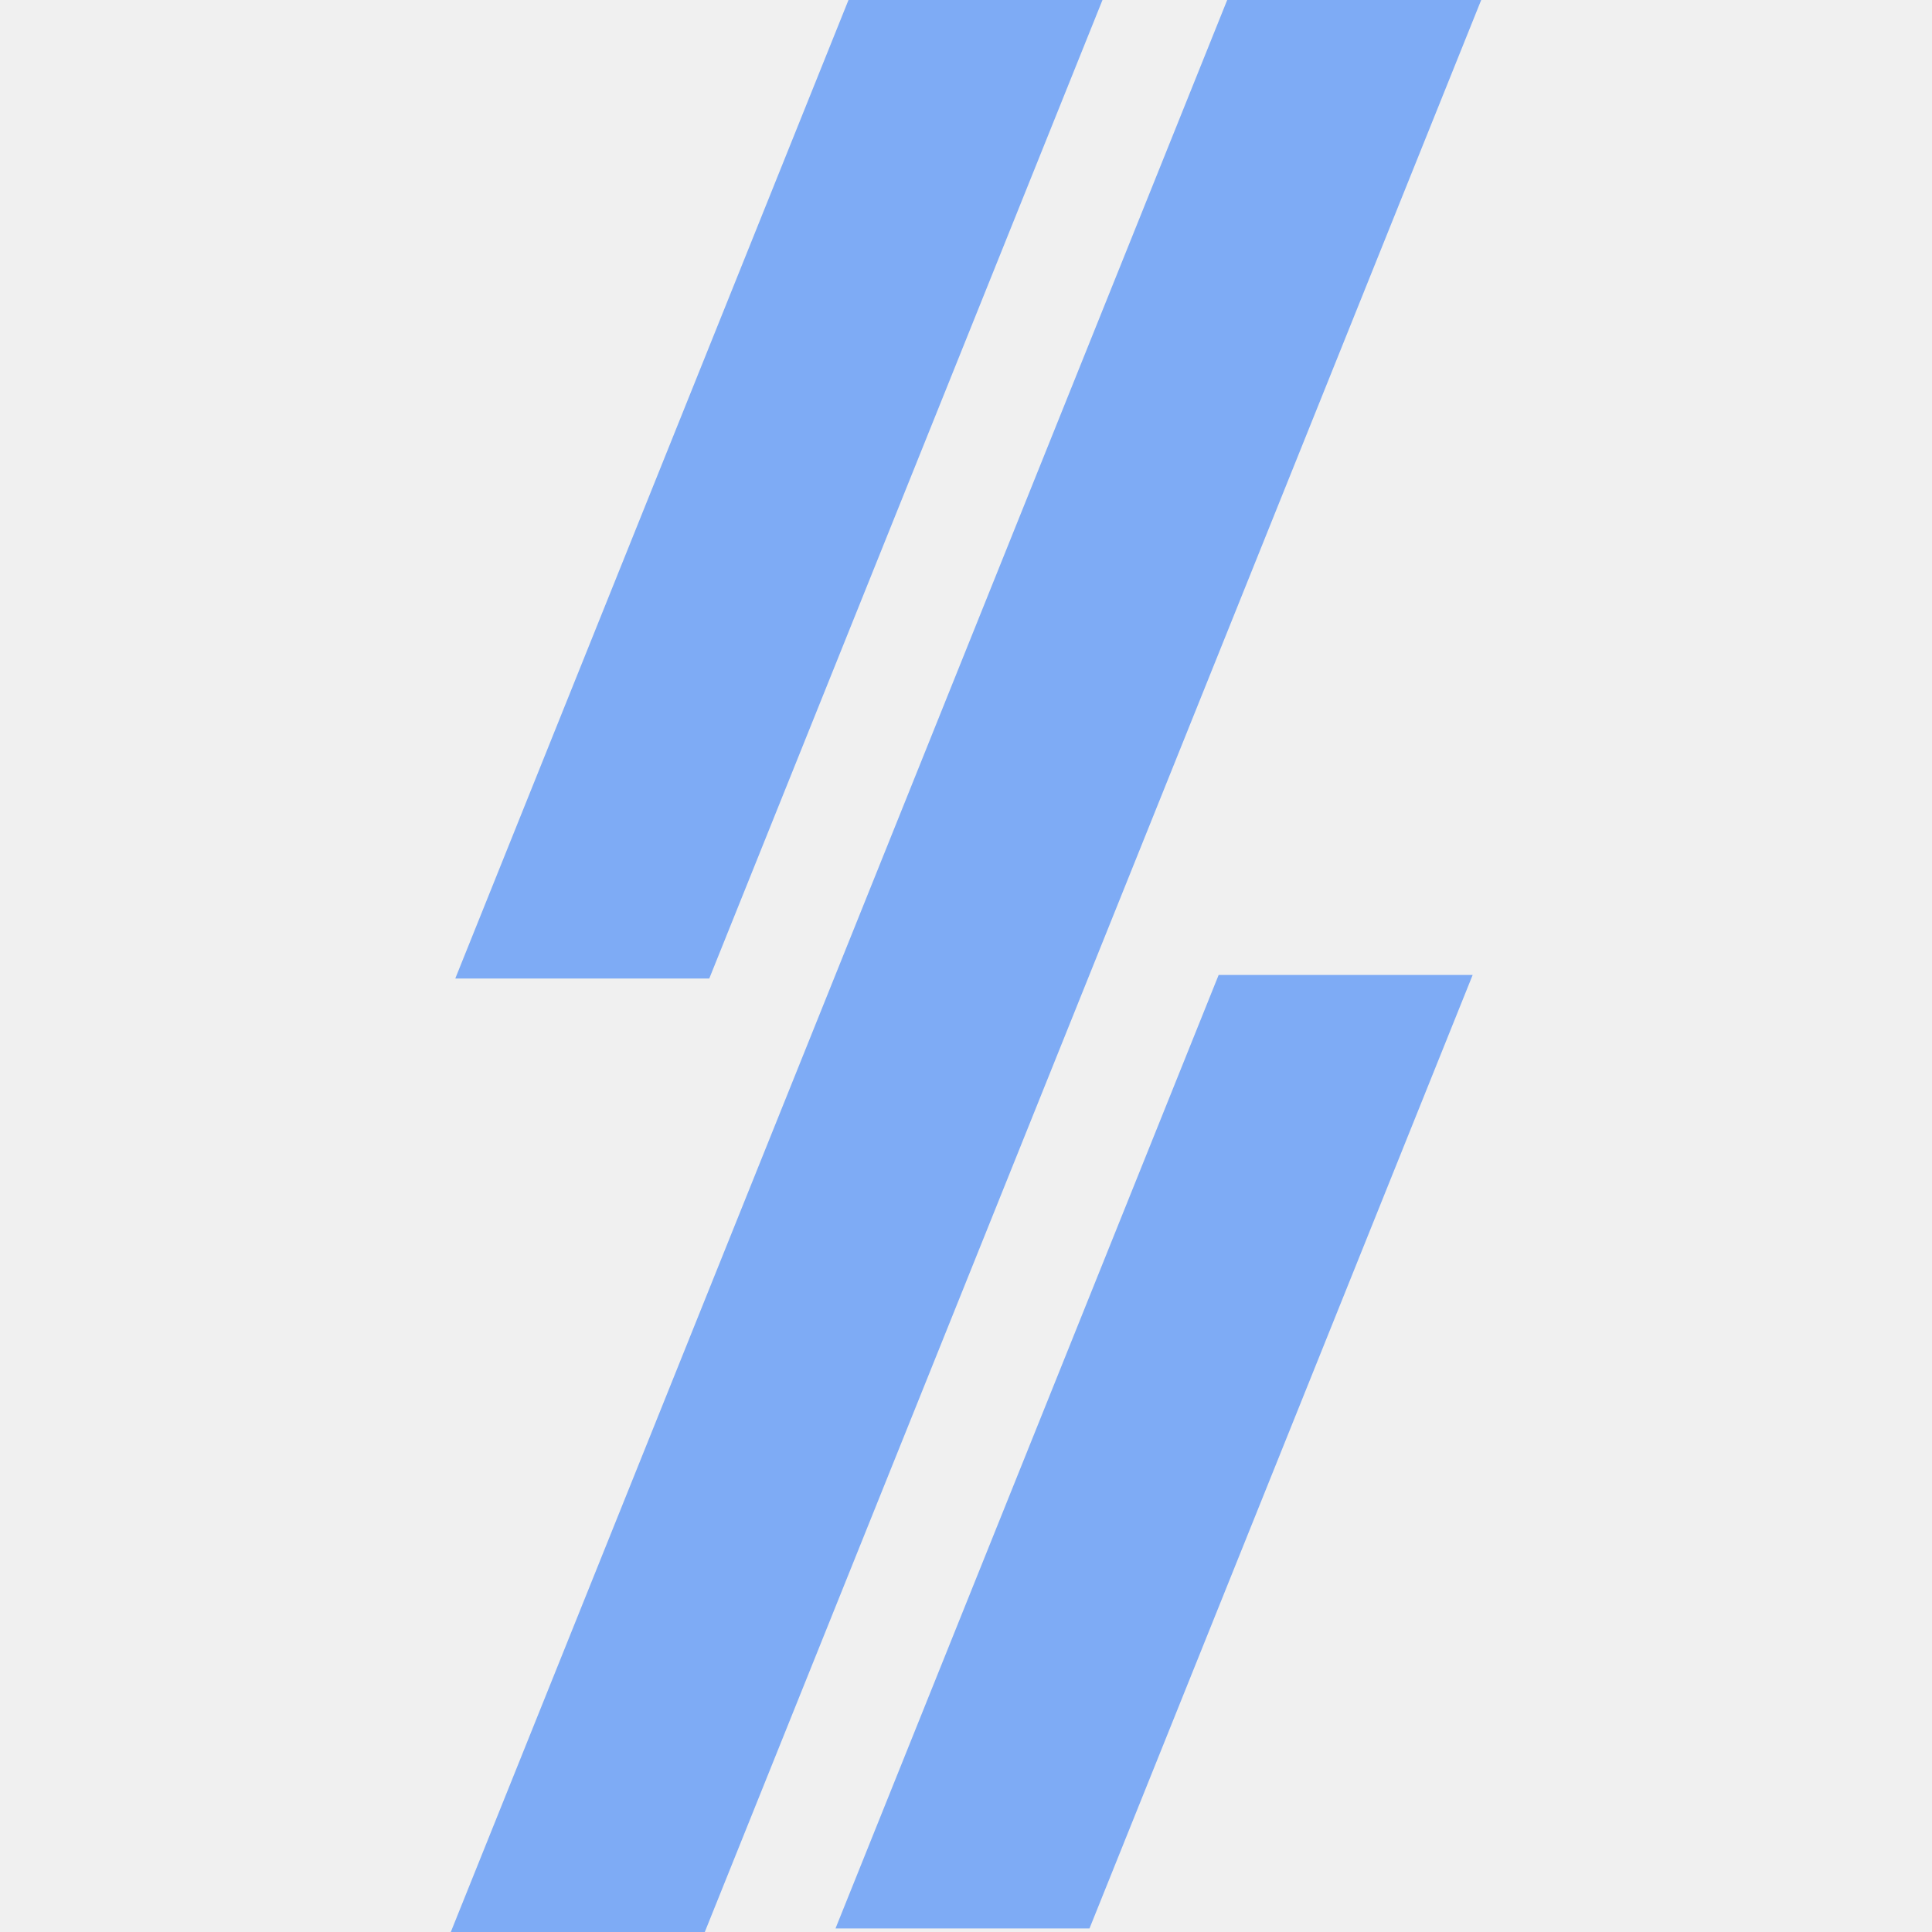
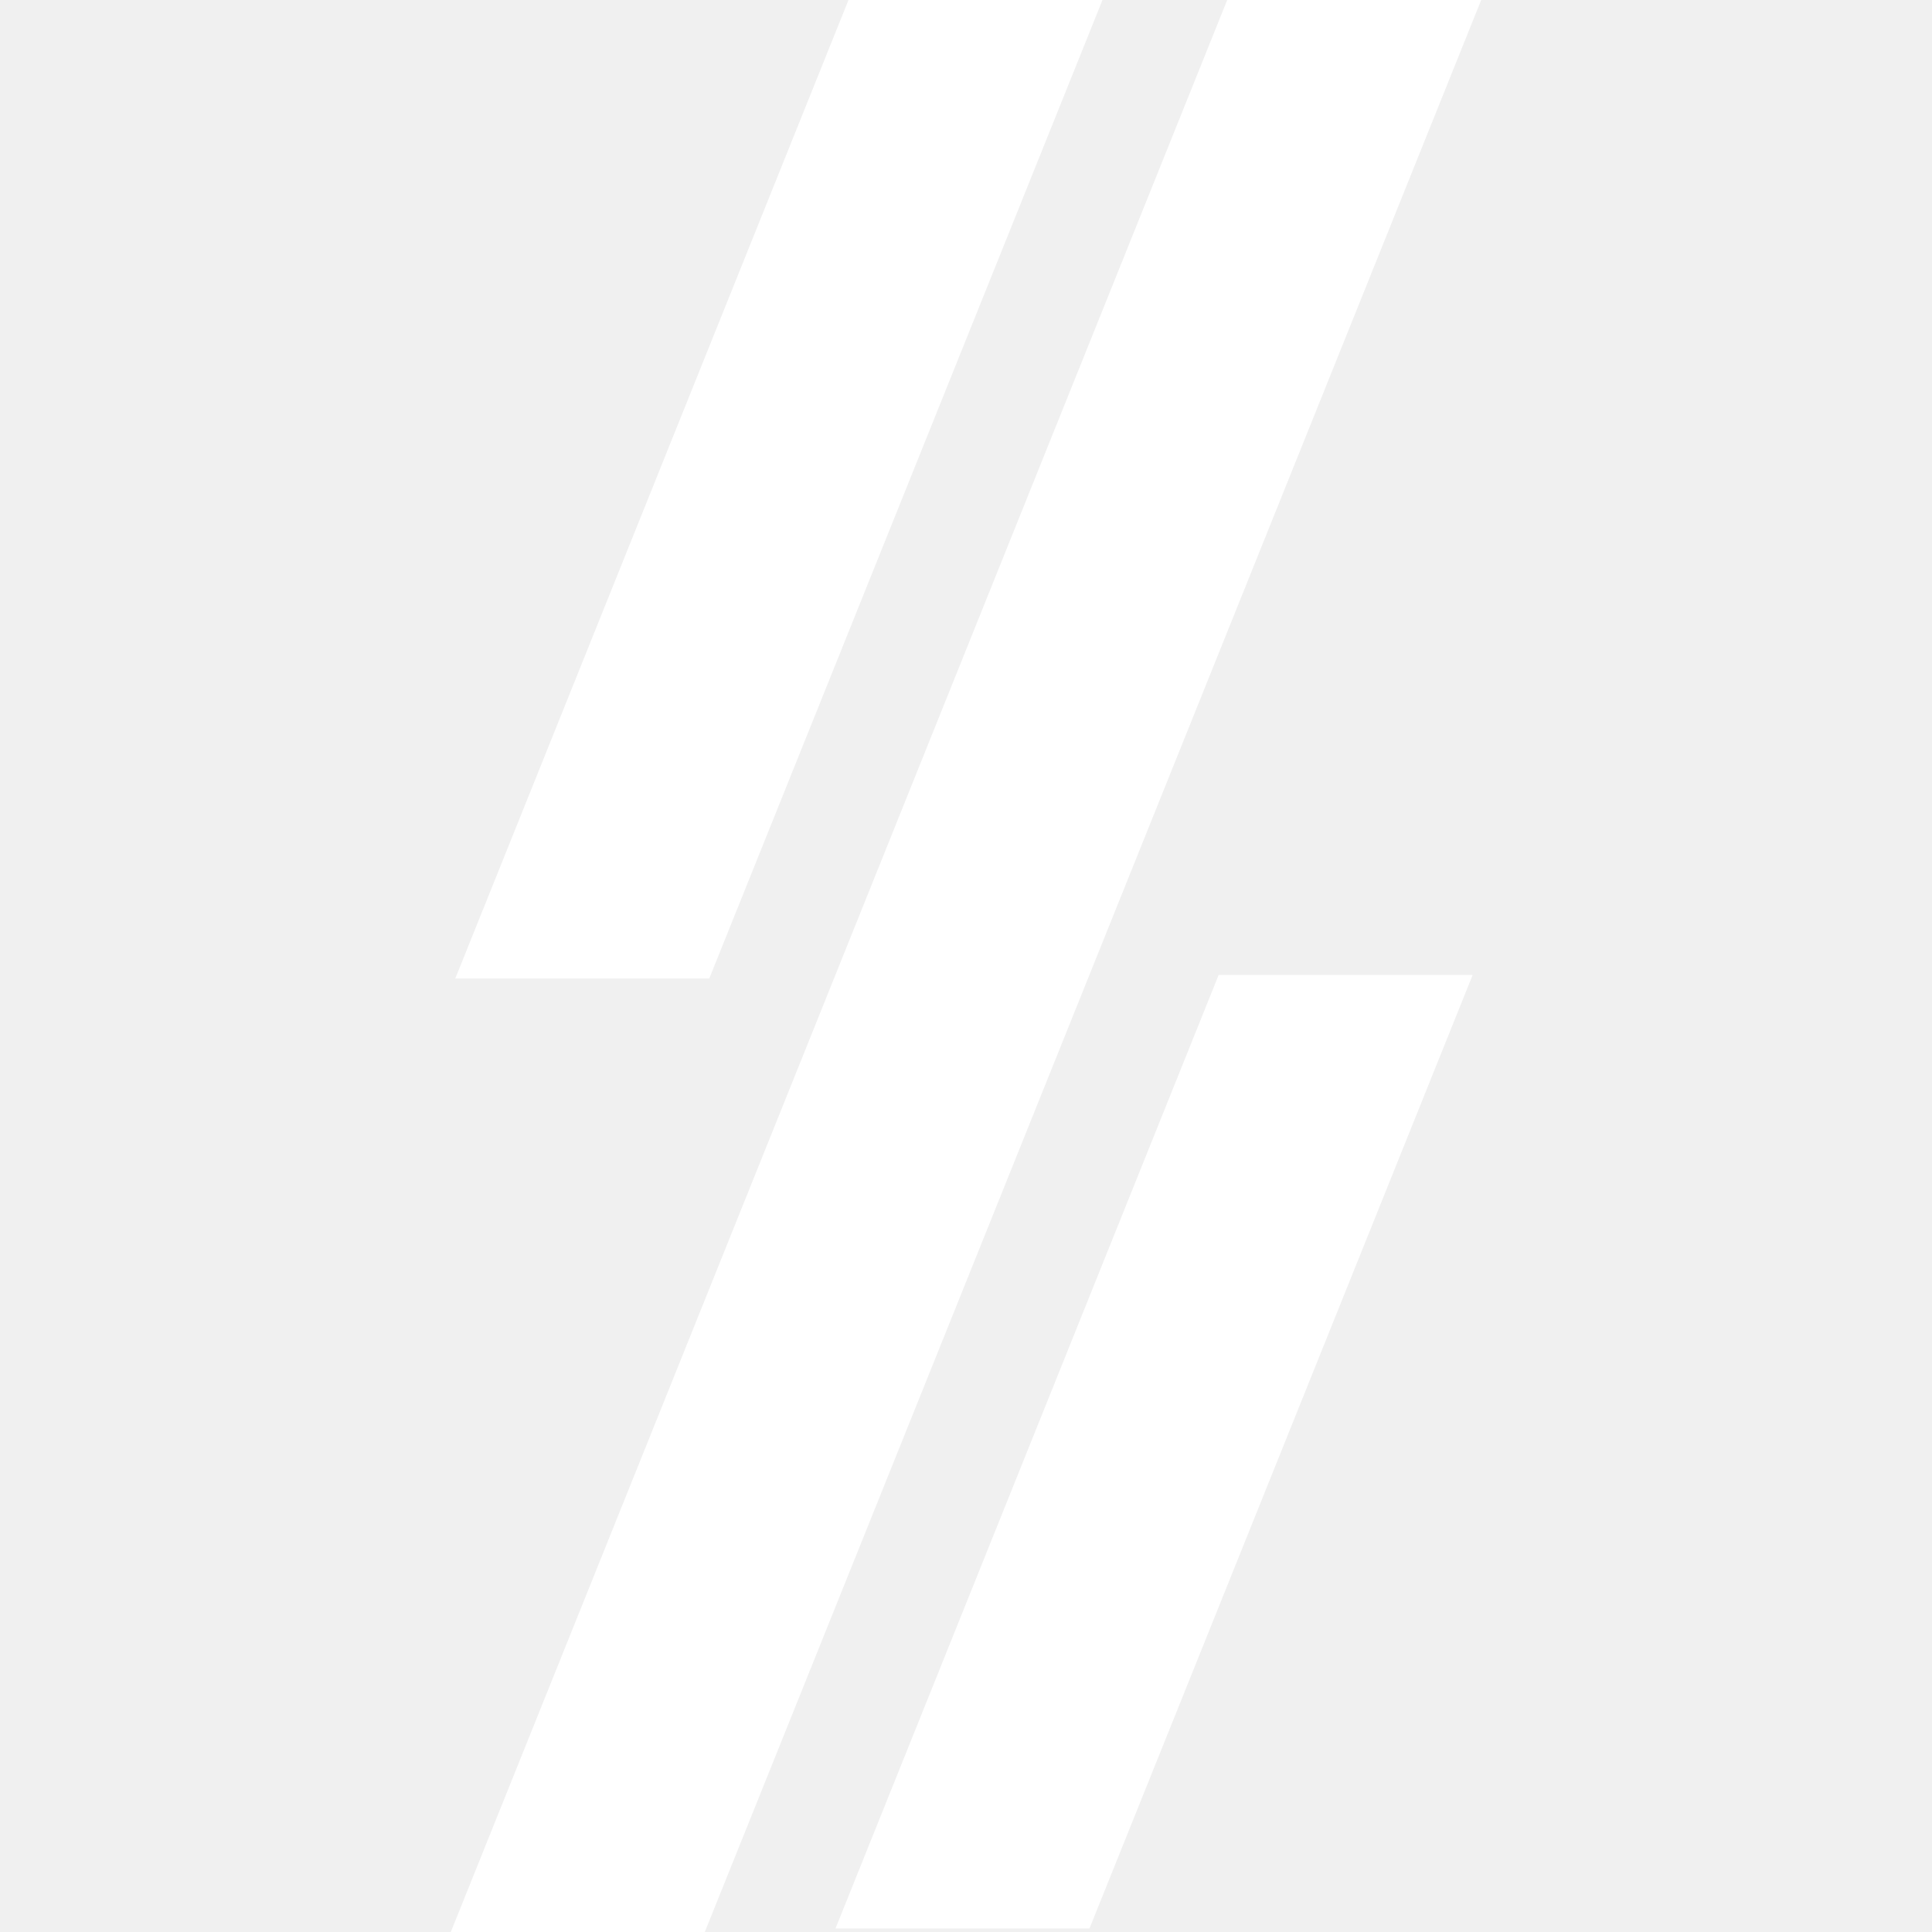
<svg xmlns="http://www.w3.org/2000/svg" viewBox="-21 0 90 90">
-   <path d="M48 0L11.832 90H0L36.168 0H48Z" fill="#7EABF5" />
-   <path d="M29.753 89.834H17.921L35.769 45.418H47.602L29.753 89.834Z" fill="#7EABF5" />
-   <path d="M12.04 45.584H0.208L18.526 0H30.358L12.04 45.584Z" fill="#7EABF5" />
+   <path d="M48 0L11.832 90H0L36.168 0H48Z" fill="#FFFFFF" />
+   <path d="M29.753 89.834H17.921L35.769 45.418H47.602L29.753 89.834Z" fill="#FFFFFF" />
+   <path d="M12.04 45.584H0.208L18.526 0H30.358L12.04 45.584Z" fill="#FFFFFF" />
</svg>
